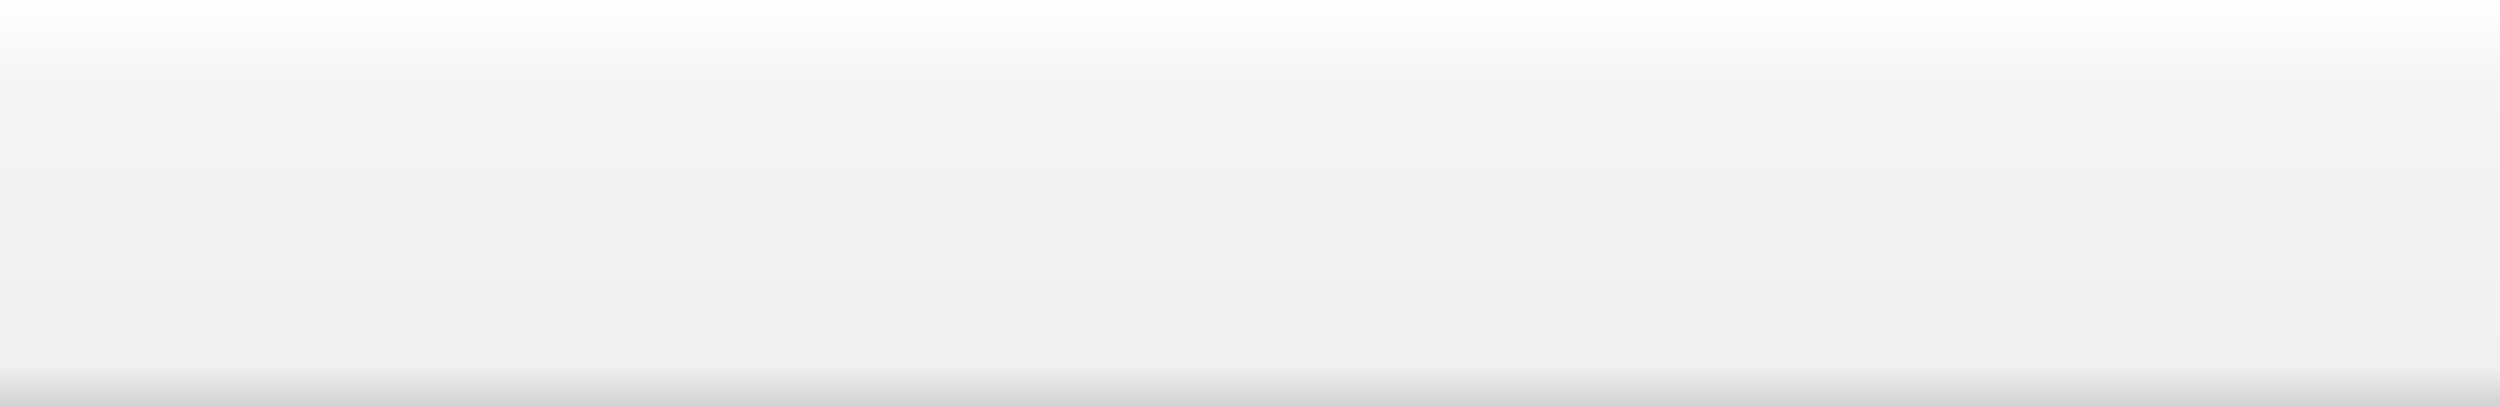
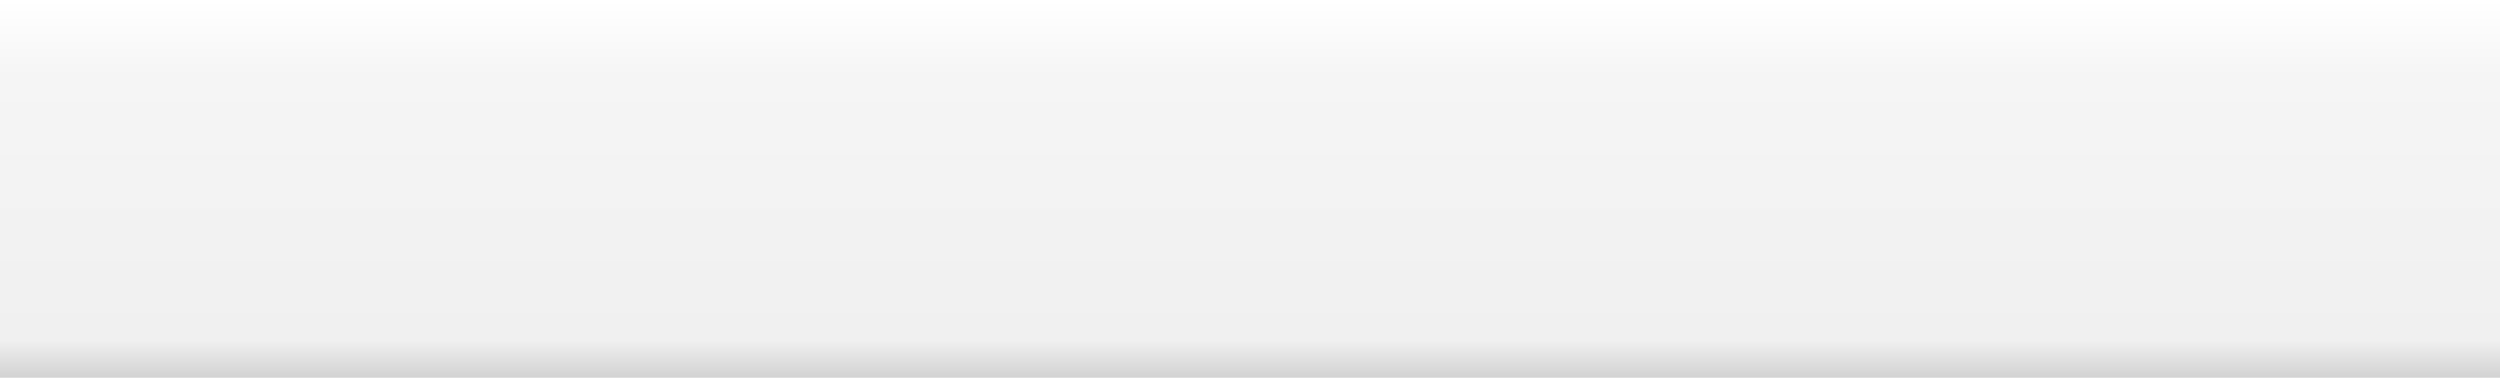
- <svg xmlns="http://www.w3.org/2000/svg" version="1.1" width="129px" height="21px">
+ <svg xmlns="http://www.w3.org/2000/svg" version="1.1" width="139px" height="21px">
  <defs>
-     <linearGradient gradientUnits="userSpaceOnUse" x1="64.5" y1="0" x2="64.5" y2="21" id="LinearGradient1">
-       <stop id="Stop2" stop-color="#ffffff" offset="0" />
-       <stop id="Stop3" stop-color="#f5f5f5" offset="0.2" />
-       <stop id="Stop4" stop-color="#f0f0f0" offset="0.9" />
-       <stop id="Stop5" stop-color="#d2d2d2" offset="1" />
-       <stop id="Stop6" stop-color="#ffffff" offset="1" />
+     <linearGradient gradientUnits="userSpaceOnUse" x1="69.5" y1="0" x2="69.5" y2="21" id="LinearGradient43">
+       <stop id="Stop44" stop-color="#ffffff" offset="0" />
+       <stop id="Stop45" stop-color="#f5f5f5" offset="0.2" />
+       <stop id="Stop46" stop-color="#f0f0f0" offset="0.9" />
+       <stop id="Stop47" stop-color="#d2d2d2" offset="1" />
+       <stop id="Stop48" stop-color="#ffffff" offset="1" />
    </linearGradient>
  </defs>
  <g transform="matrix(1 0 0 1 -483 -109 )">
-     <path d="M 0 21  L 0 0  L 61.595 0  L 74.378 0  L 129 0  L 129 21  L 0 21  Z " fill-rule="nonzero" fill="url(#LinearGradient1)" stroke="none" transform="matrix(1 0 0 1 483 109 )" />
+     <path d="M 0 21  L 0 0  L 52.583 0  L 66.369 0  L 80.144 0  L 124.13 0  L 139 0  L 139 21  L 0 21  Z " fill-rule="nonzero" fill="url(#LinearGradient43)" stroke="none" transform="matrix(1 0 0 1 483 109 )" />
  </g>
</svg>
